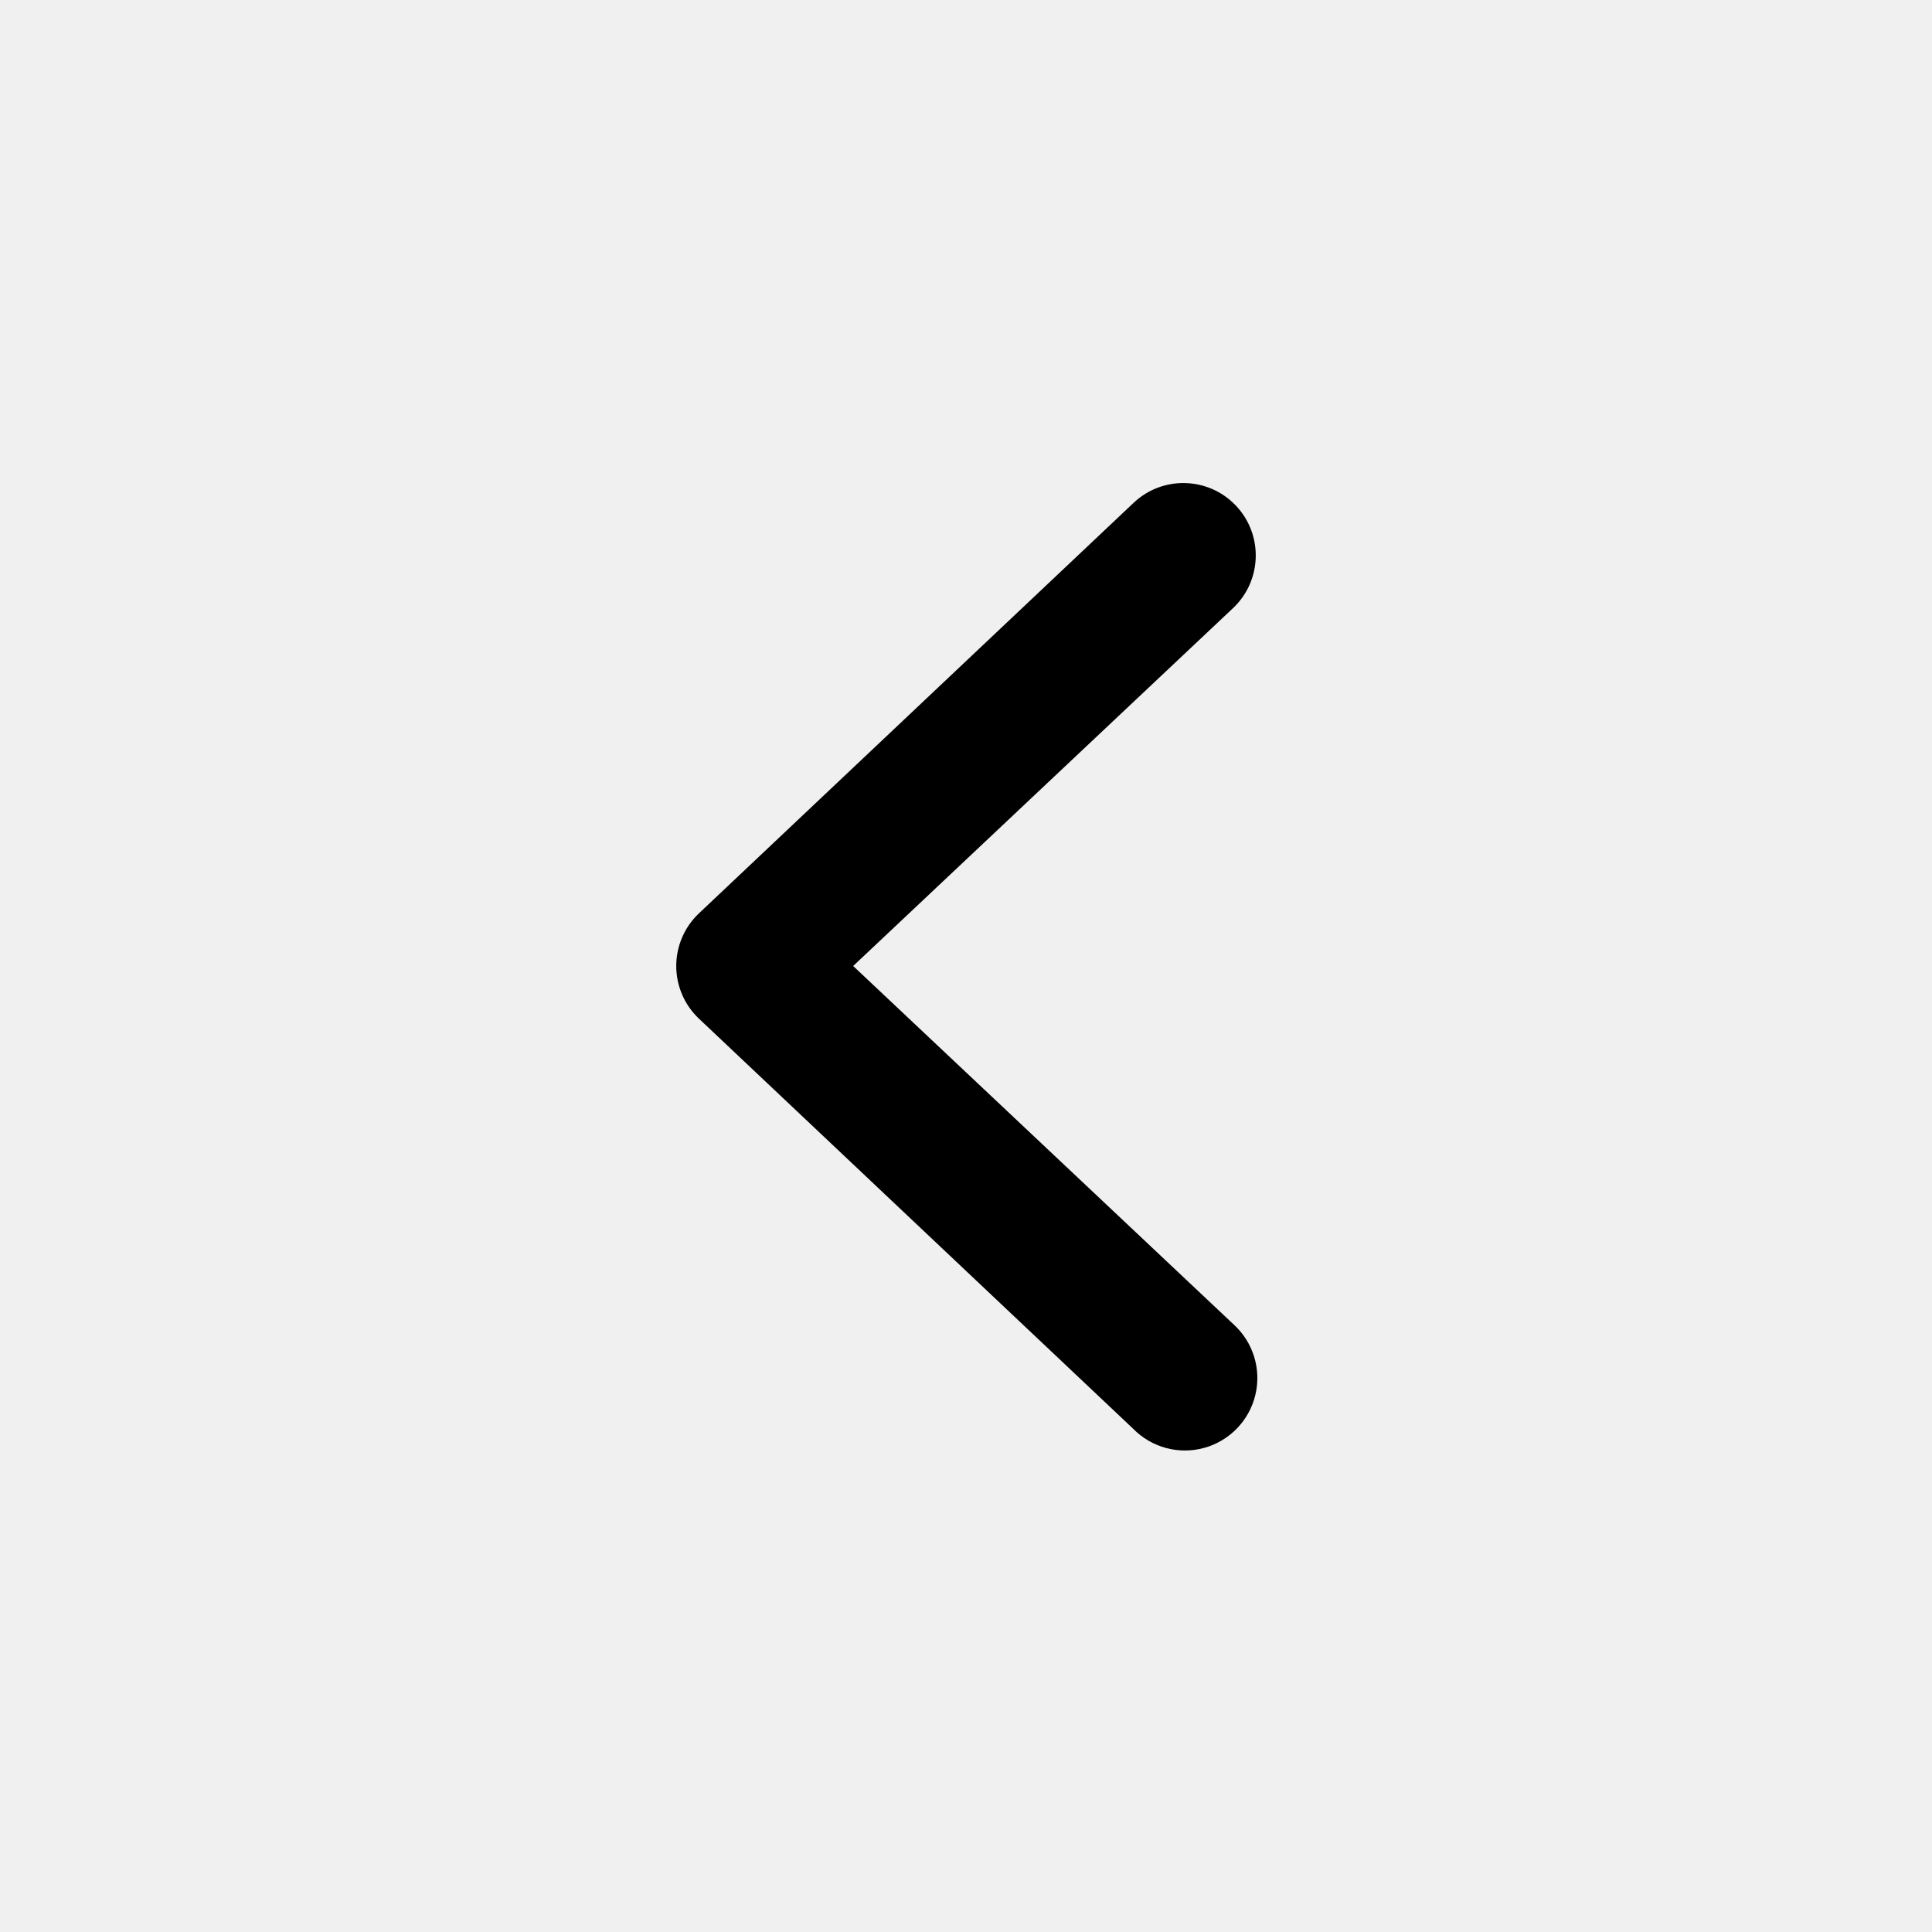
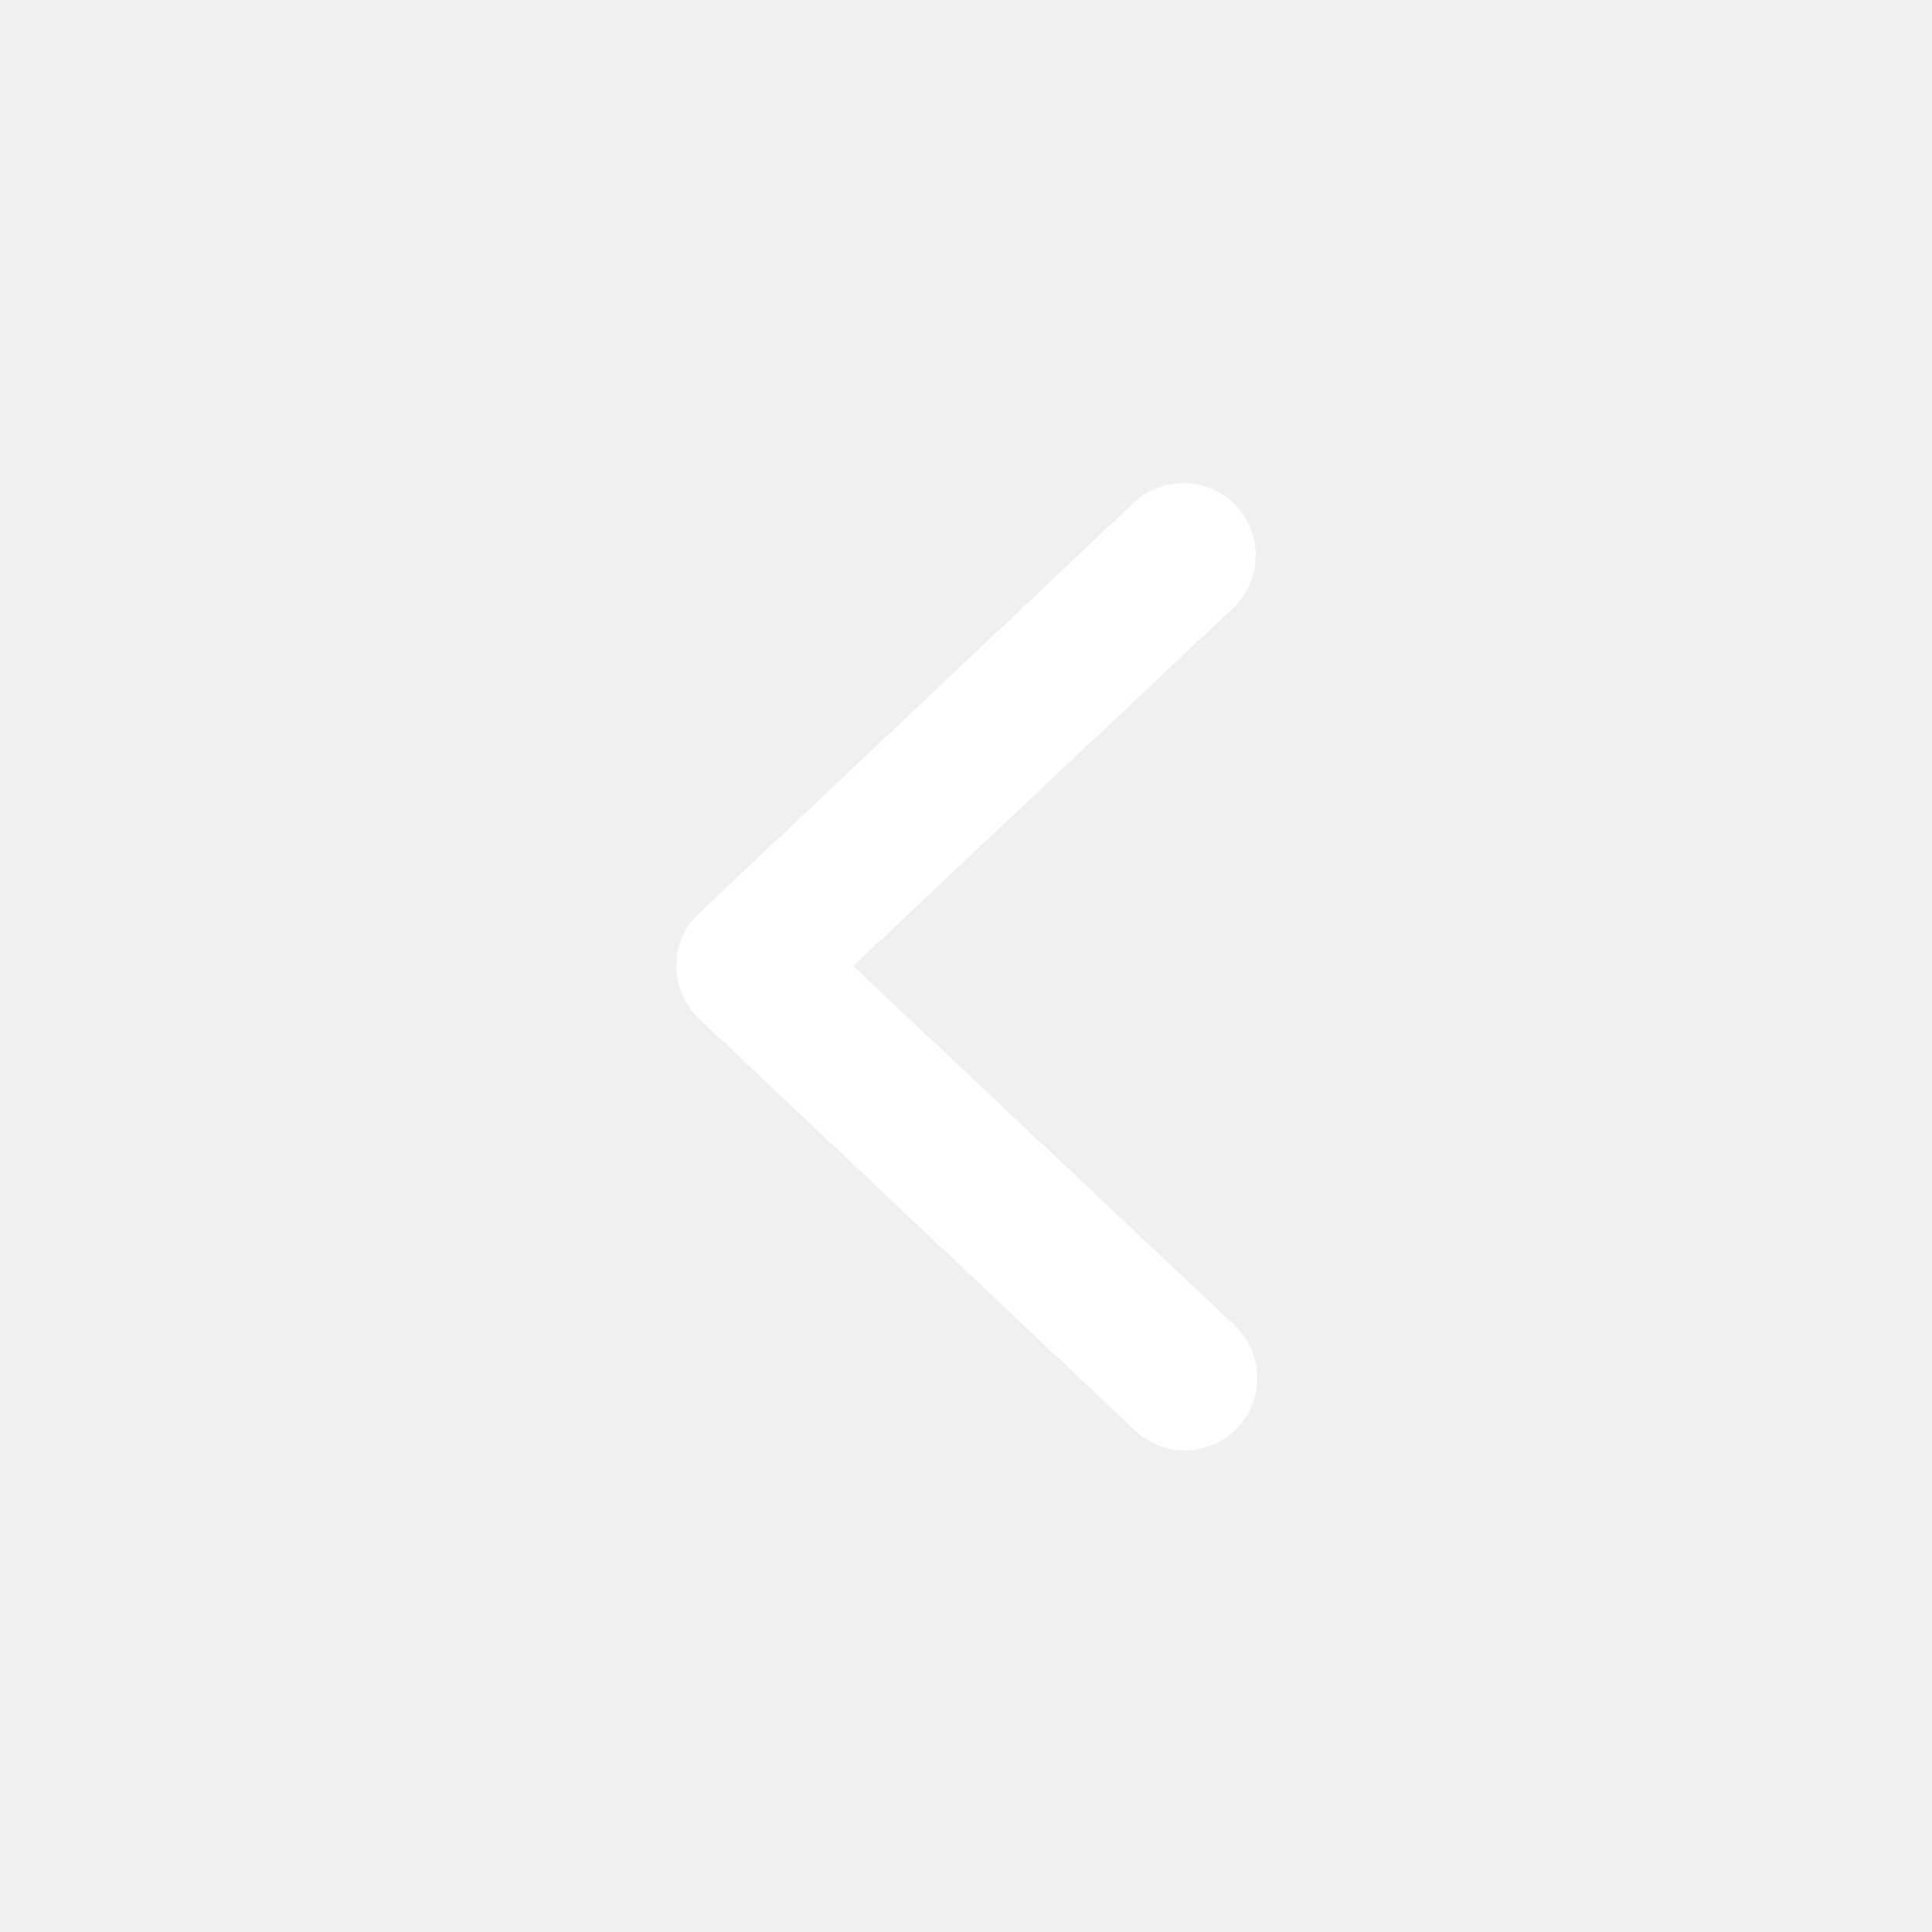
- <svg xmlns="http://www.w3.org/2000/svg" viewBox="0 0 20 20" fill="currentColor" class="w-5 h-5">
-   <path fill-rule="evenodd" d="M12.79 5.23a.75.75 0 01-.02 1.06L8.832 10l3.938 3.71a.75.75 0 11-1.04 1.08l-4.5-4.25a.75.75 0 010-1.08l4.5-4.25a.75.75 0 011.06.02z" clip-rule="evenodd" />
+ <svg xmlns="http://www.w3.org/2000/svg" viewBox="0 0 20 20" fill="none" class="w-5 h-5">
+   <path fill="white" fill-rule="evenodd" d="M12.79 5.23a.75.75 0 01-.02 1.06L8.832 10l3.938 3.71a.75.75 0 11-1.04 1.08l-4.5-4.25a.75.75 0 010-1.08l4.5-4.25a.75.75 0 011.06.02z" clip-rule="evenodd" />
</svg>
